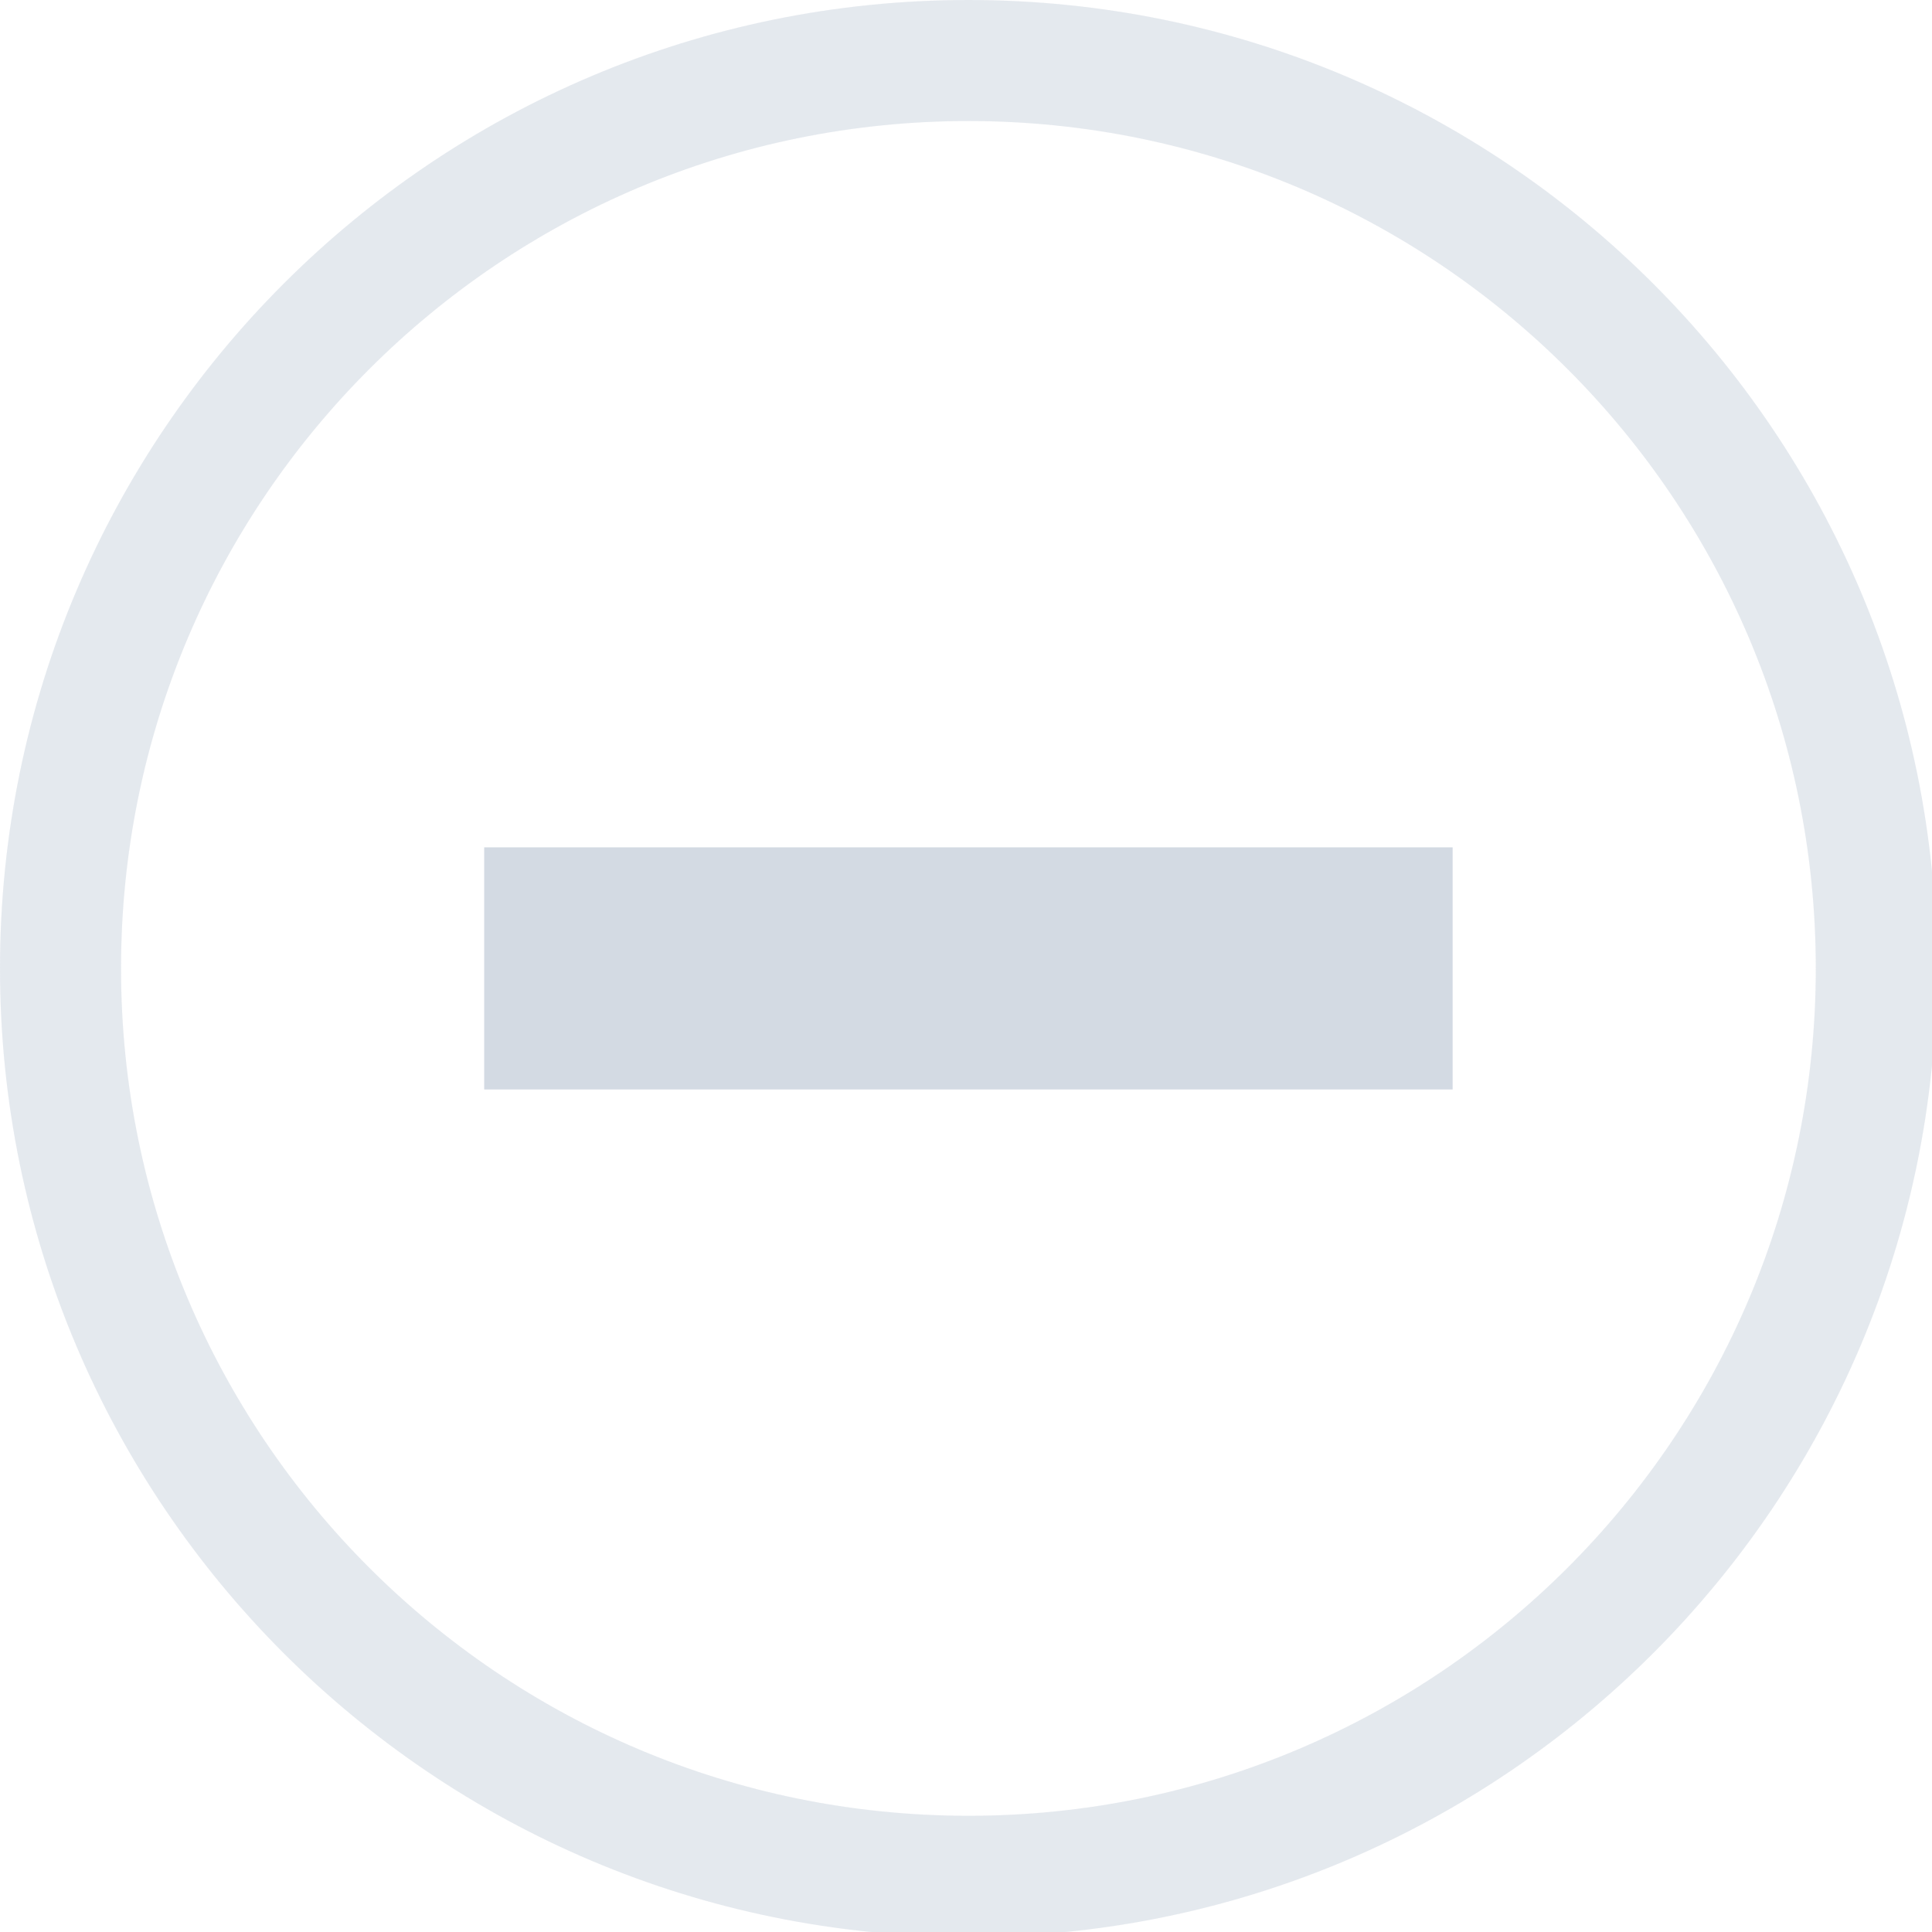
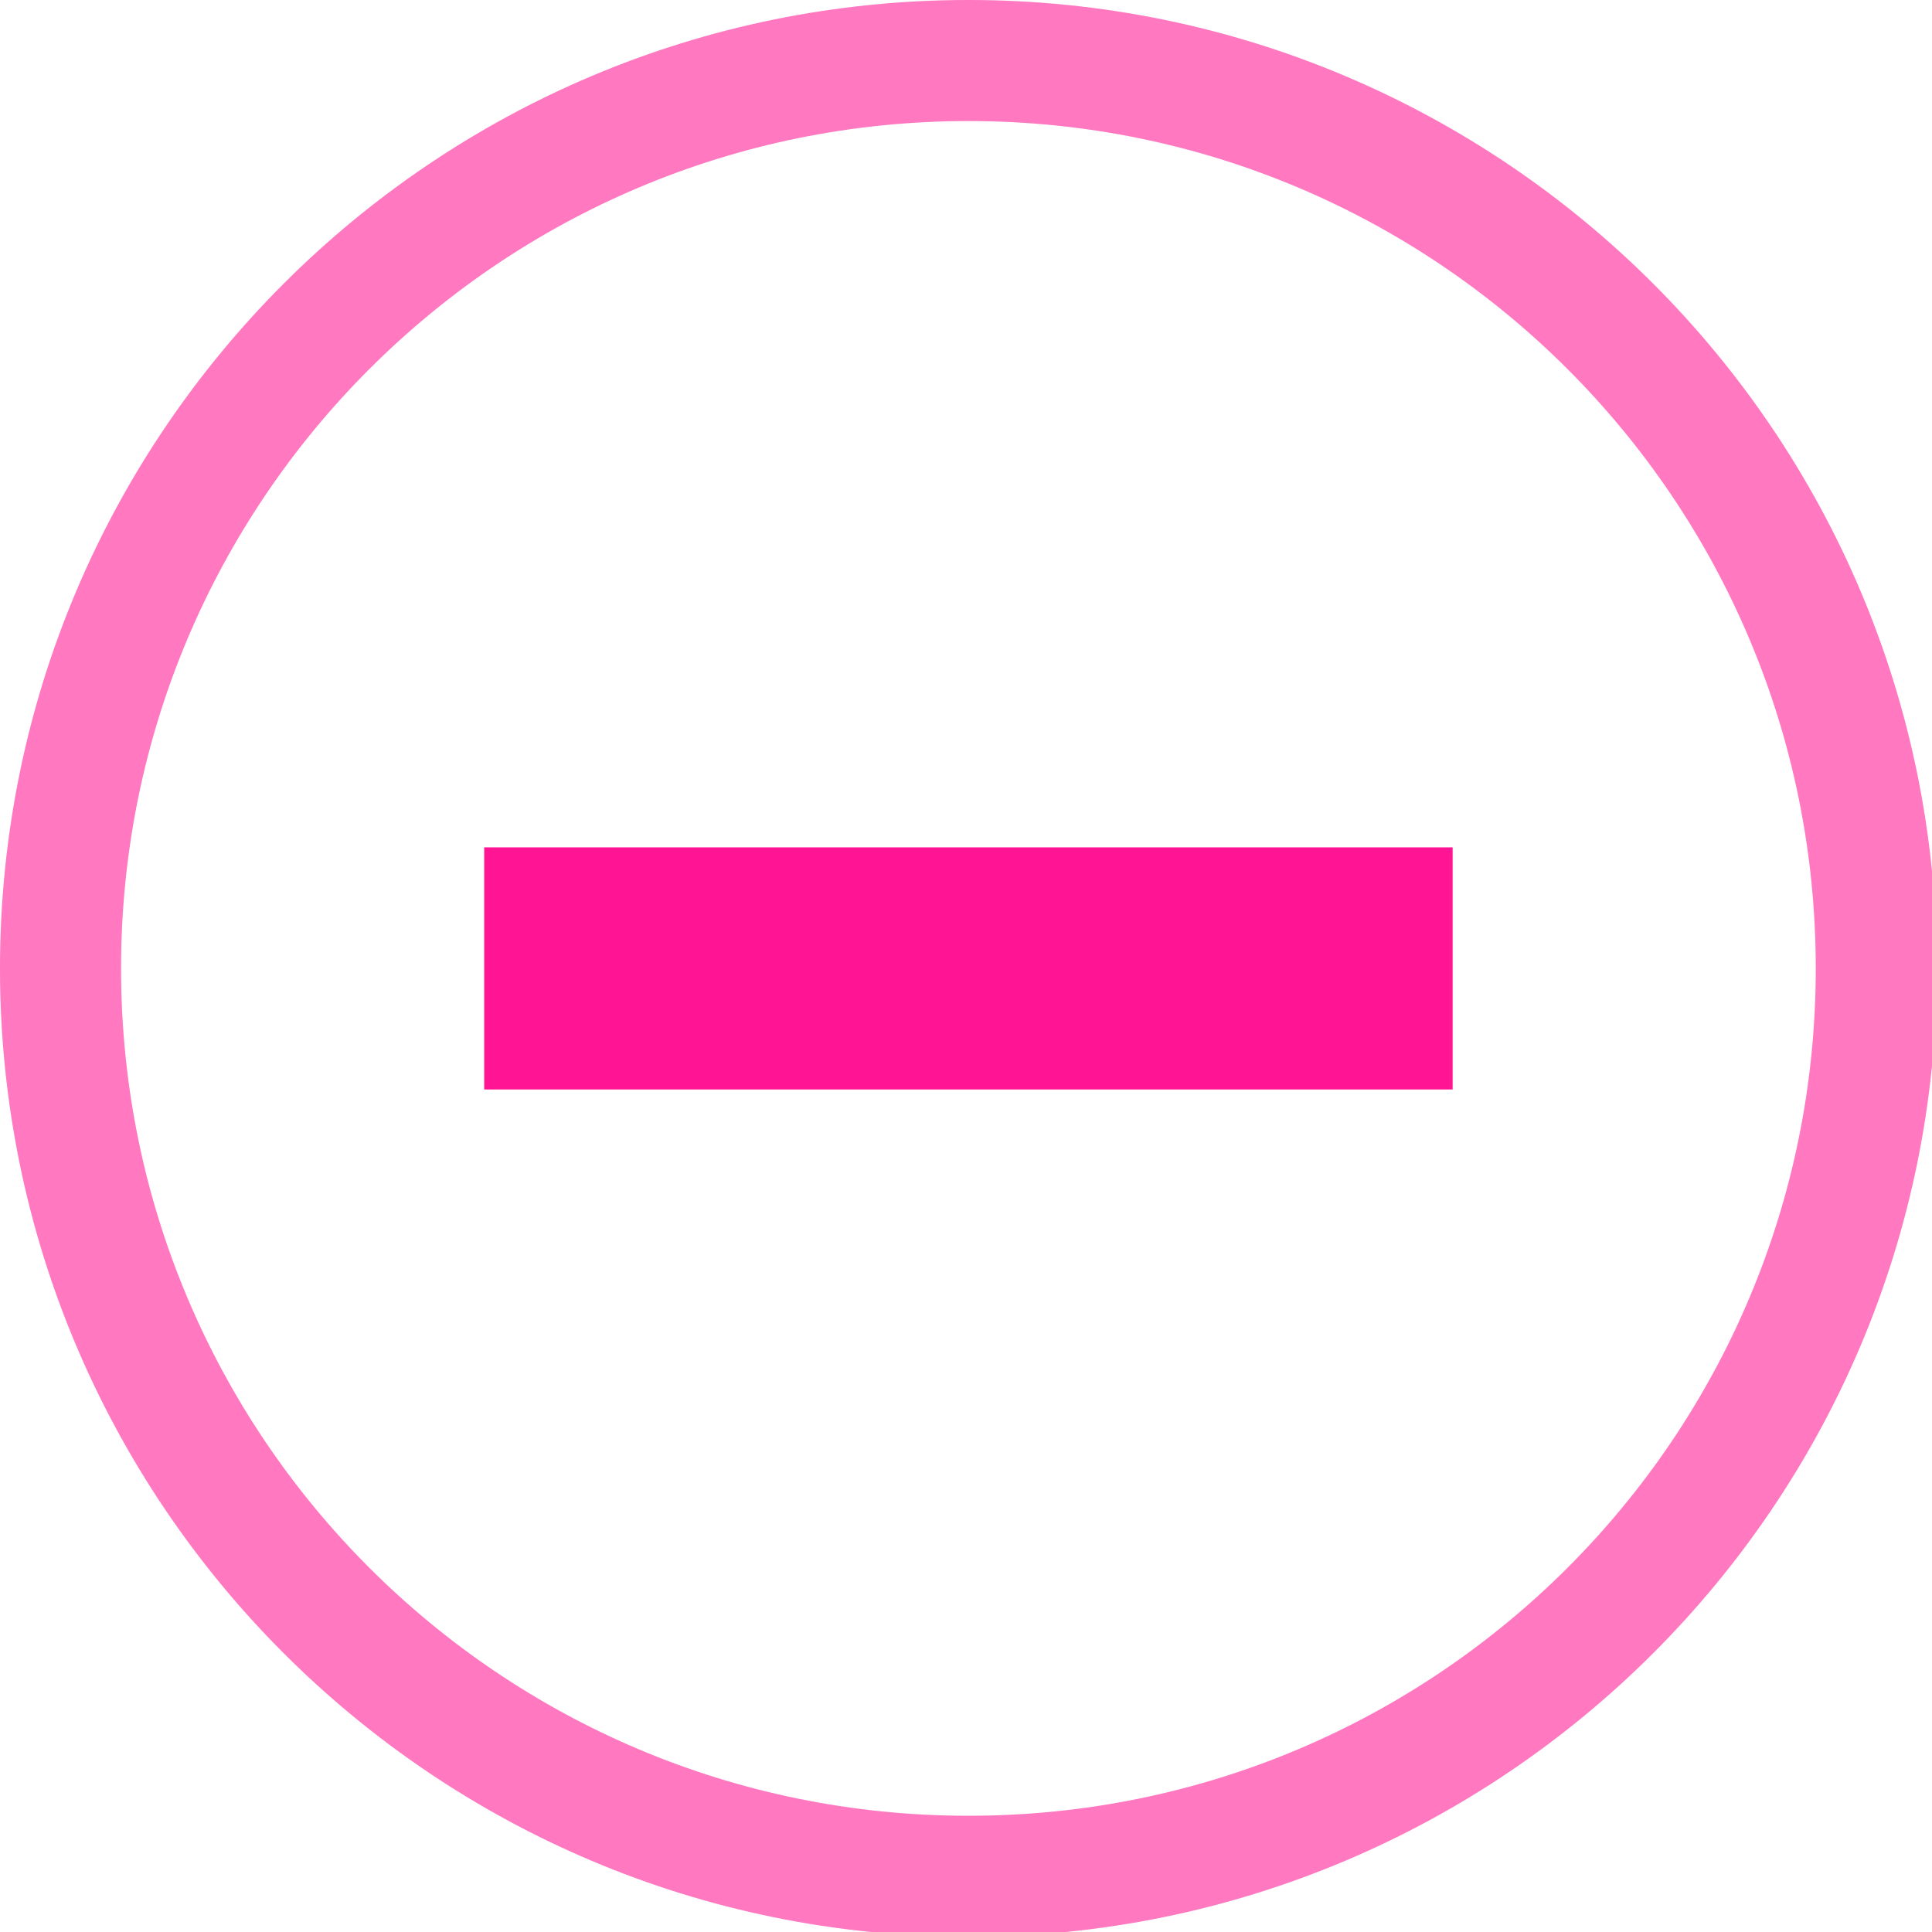
<svg xmlns="http://www.w3.org/2000/svg" width="133pt" height="133pt" viewBox="0 0 133 133" version="1.1">
  <g id="surface1">
-     <path style=" stroke:none;fill-rule:nonzero;fill:#d3dae3;fill-opacity:0.5;" d="M 66.668 0 C 29.852 0 0 29.852 0 66.668 C 0 103.484 29.852 133.332 66.668 133.332 C 103.484 133.332 133.332 103.484 133.332 66.668 C 133.332 29.852 103.484 0 66.668 0 Z M 66.668 8.332 C 98.895 8.332 125 34.441 125 66.668 C 125 98.895 98.895 125 66.668 125 C 34.441 125 8.332 98.895 8.332 66.668 C 8.332 34.441 34.441 8.332 66.668 8.332 Z M 66.668 8.332 " />
-     <path style=" stroke:none;fill-rule:nonzero;fill:#d3dae3;fill-opacity:0.15;" d="M 66.668 0 C 29.852 0 0 29.852 0 66.668 C 0 103.484 29.852 133.332 66.668 133.332 C 103.484 133.332 133.332 103.484 133.332 66.668 C 133.332 29.852 103.484 0 66.668 0 Z M 66.668 8.332 C 98.895 8.332 125 34.441 125 66.668 C 125 98.895 98.895 125 66.668 125 C 34.441 125 8.332 98.895 8.332 66.668 C 8.332 34.441 34.441 8.332 66.668 8.332 Z M 66.668 8.332 " />
-     <path style=" stroke:none;fill-rule:nonzero;fill:#d3dae3;fill-opacity:1;" d="M 33.332 58.332 L 100 58.332 L 100 75 L 33.332 75 Z M 33.332 58.332 " />
+     <path style=" stroke:none;fill-rule:nonzero;fill:#ff1493;fill-opacity:0.5;" d="M 66.668 0 C 29.852 0 0 29.852 0 66.668 C 0 103.484 29.852 133.332 66.668 133.332 C 103.484 133.332 133.332 103.484 133.332 66.668 C 133.332 29.852 103.484 0 66.668 0 Z M 66.668 8.332 C 98.895 8.332 125 34.441 125 66.668 C 125 98.895 98.895 125 66.668 125 C 34.441 125 8.332 98.895 8.332 66.668 C 8.332 34.441 34.441 8.332 66.668 8.332 Z M 66.668 8.332 " />
+     <path style=" stroke:none;fill-rule:nonzero;fill:#ff1493;fill-opacity:0.15;" d="M 66.668 0 C 29.852 0 0 29.852 0 66.668 C 0 103.484 29.852 133.332 66.668 133.332 C 103.484 133.332 133.332 103.484 133.332 66.668 C 133.332 29.852 103.484 0 66.668 0 Z M 66.668 8.332 C 98.895 8.332 125 34.441 125 66.668 C 125 98.895 98.895 125 66.668 125 C 34.441 125 8.332 98.895 8.332 66.668 C 8.332 34.441 34.441 8.332 66.668 8.332 Z M 66.668 8.332 " />
+     <path style=" stroke:none;fill-rule:nonzero;fill:#ff1493;fill-opacity:1;" d="M 33.332 58.332 L 100 58.332 L 100 75 L 33.332 75 Z M 33.332 58.332 " />
  </g>
</svg>
